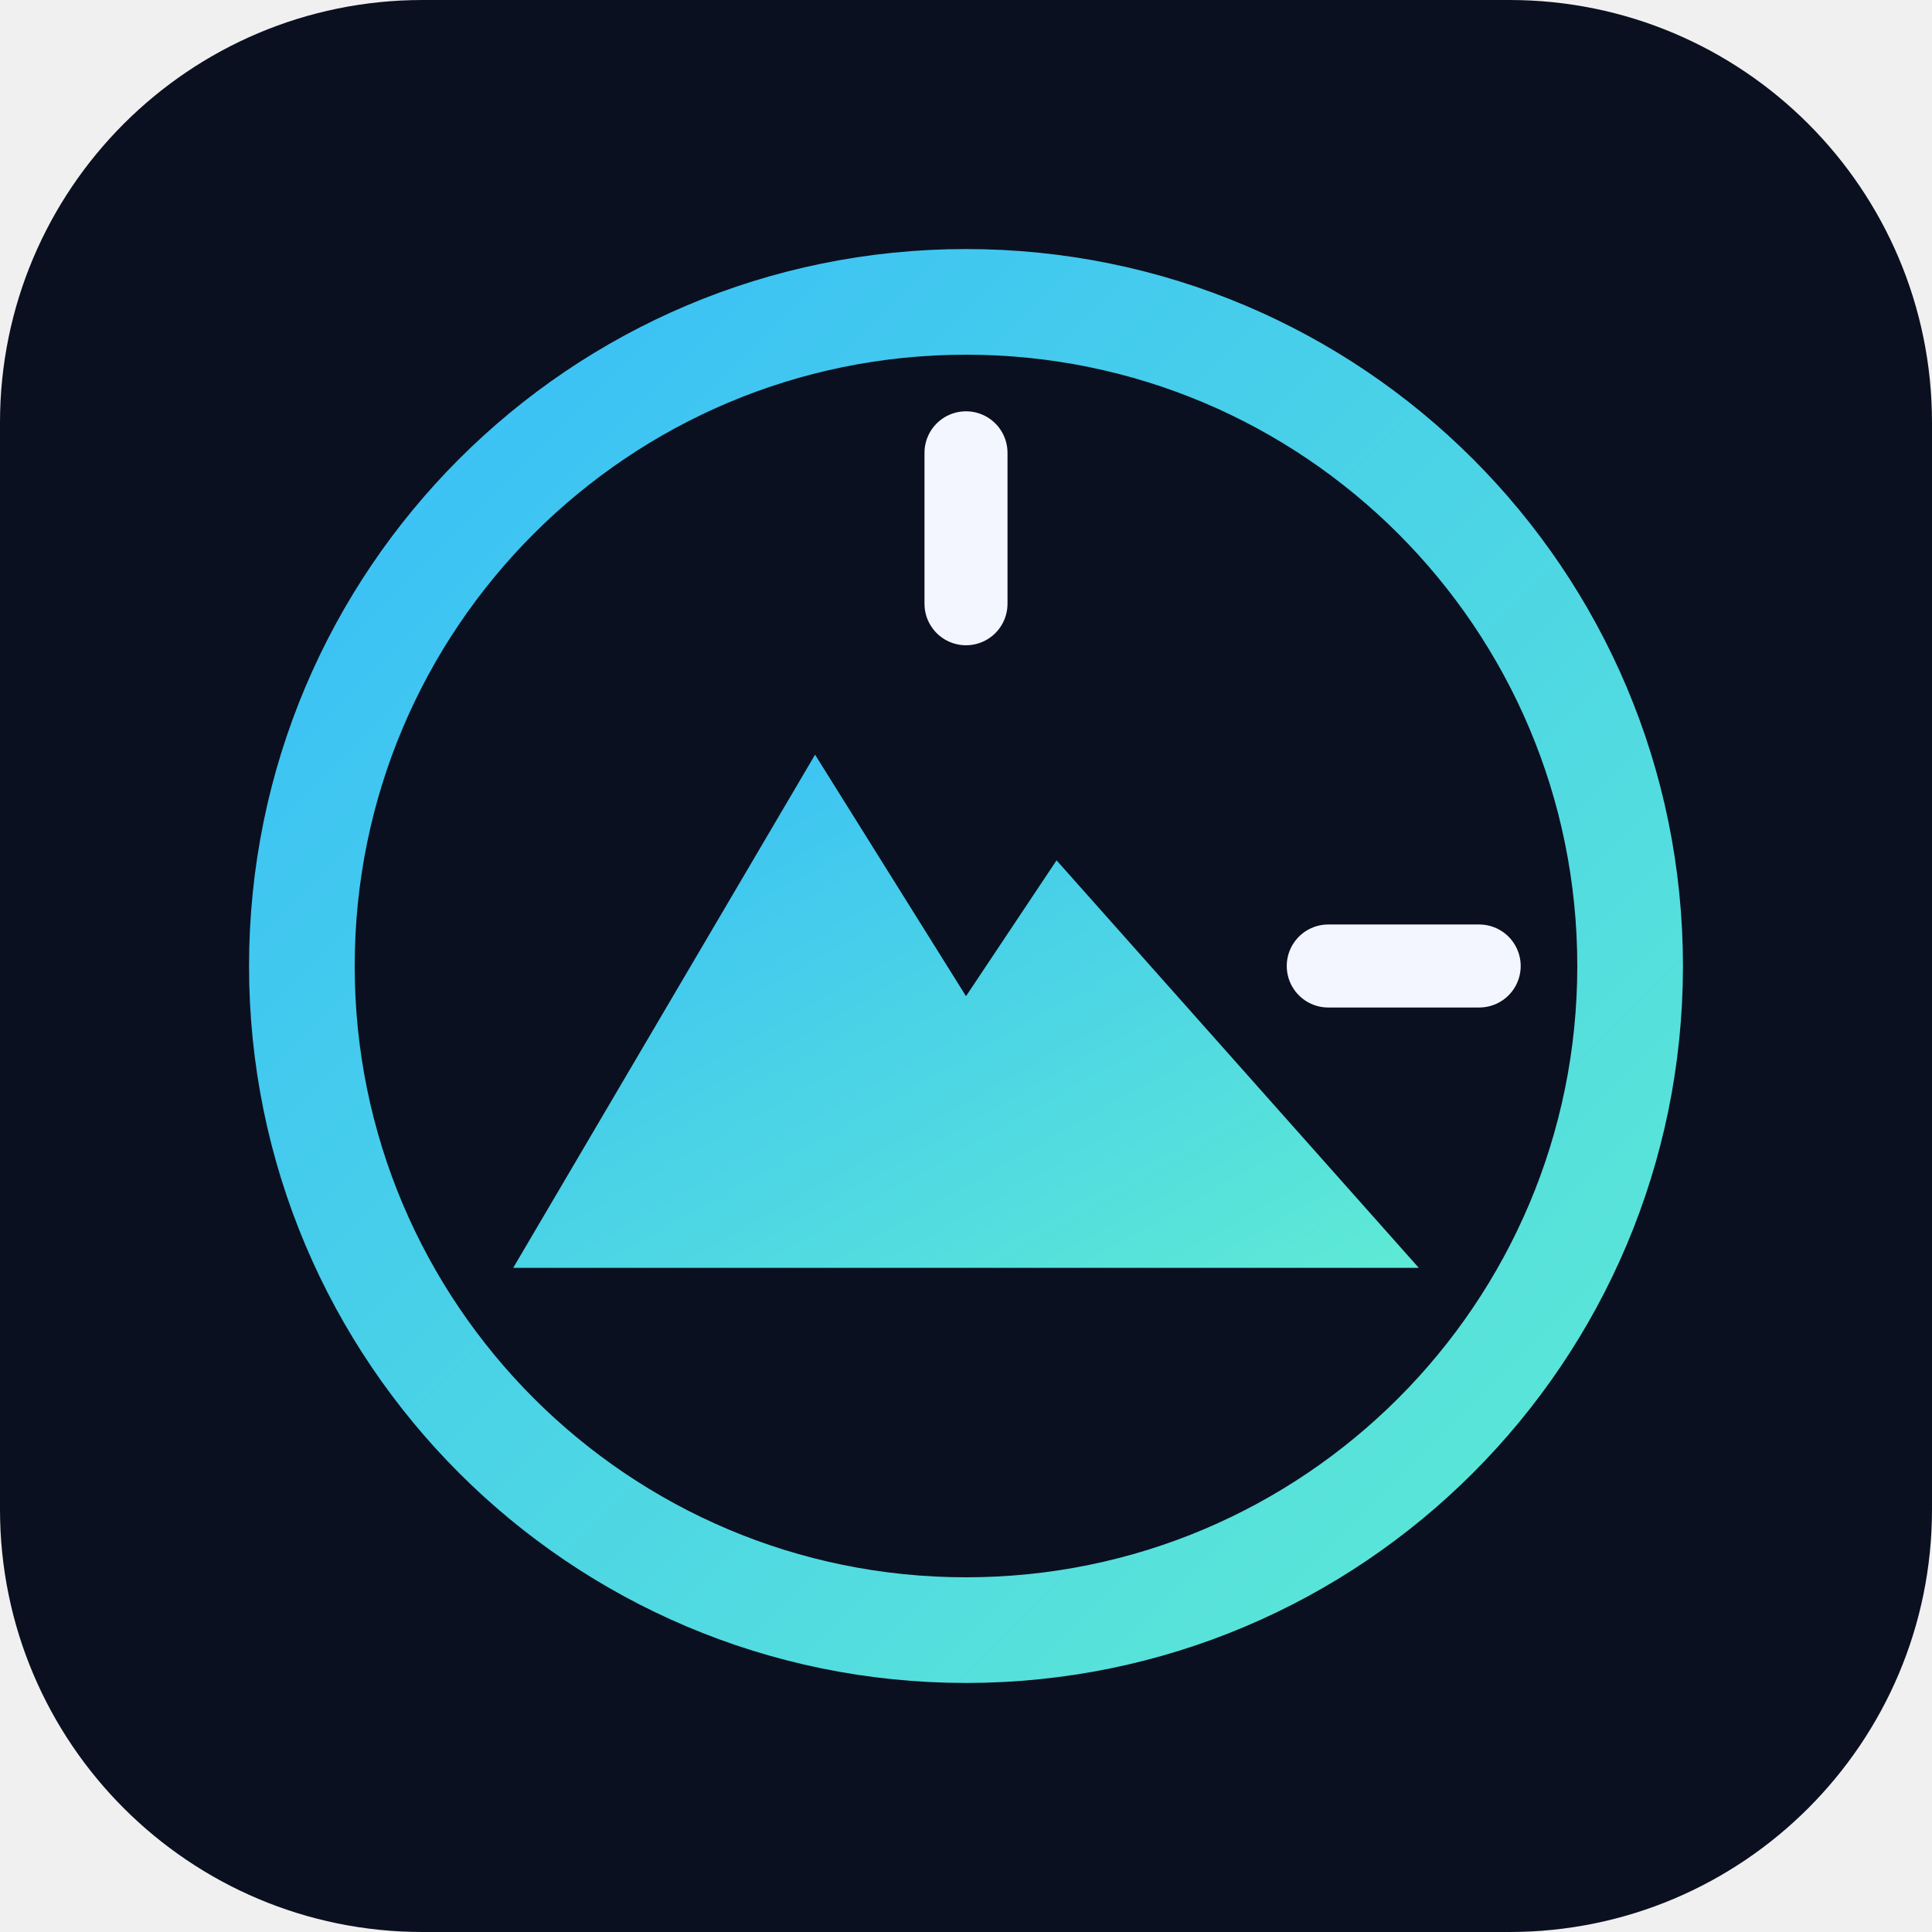
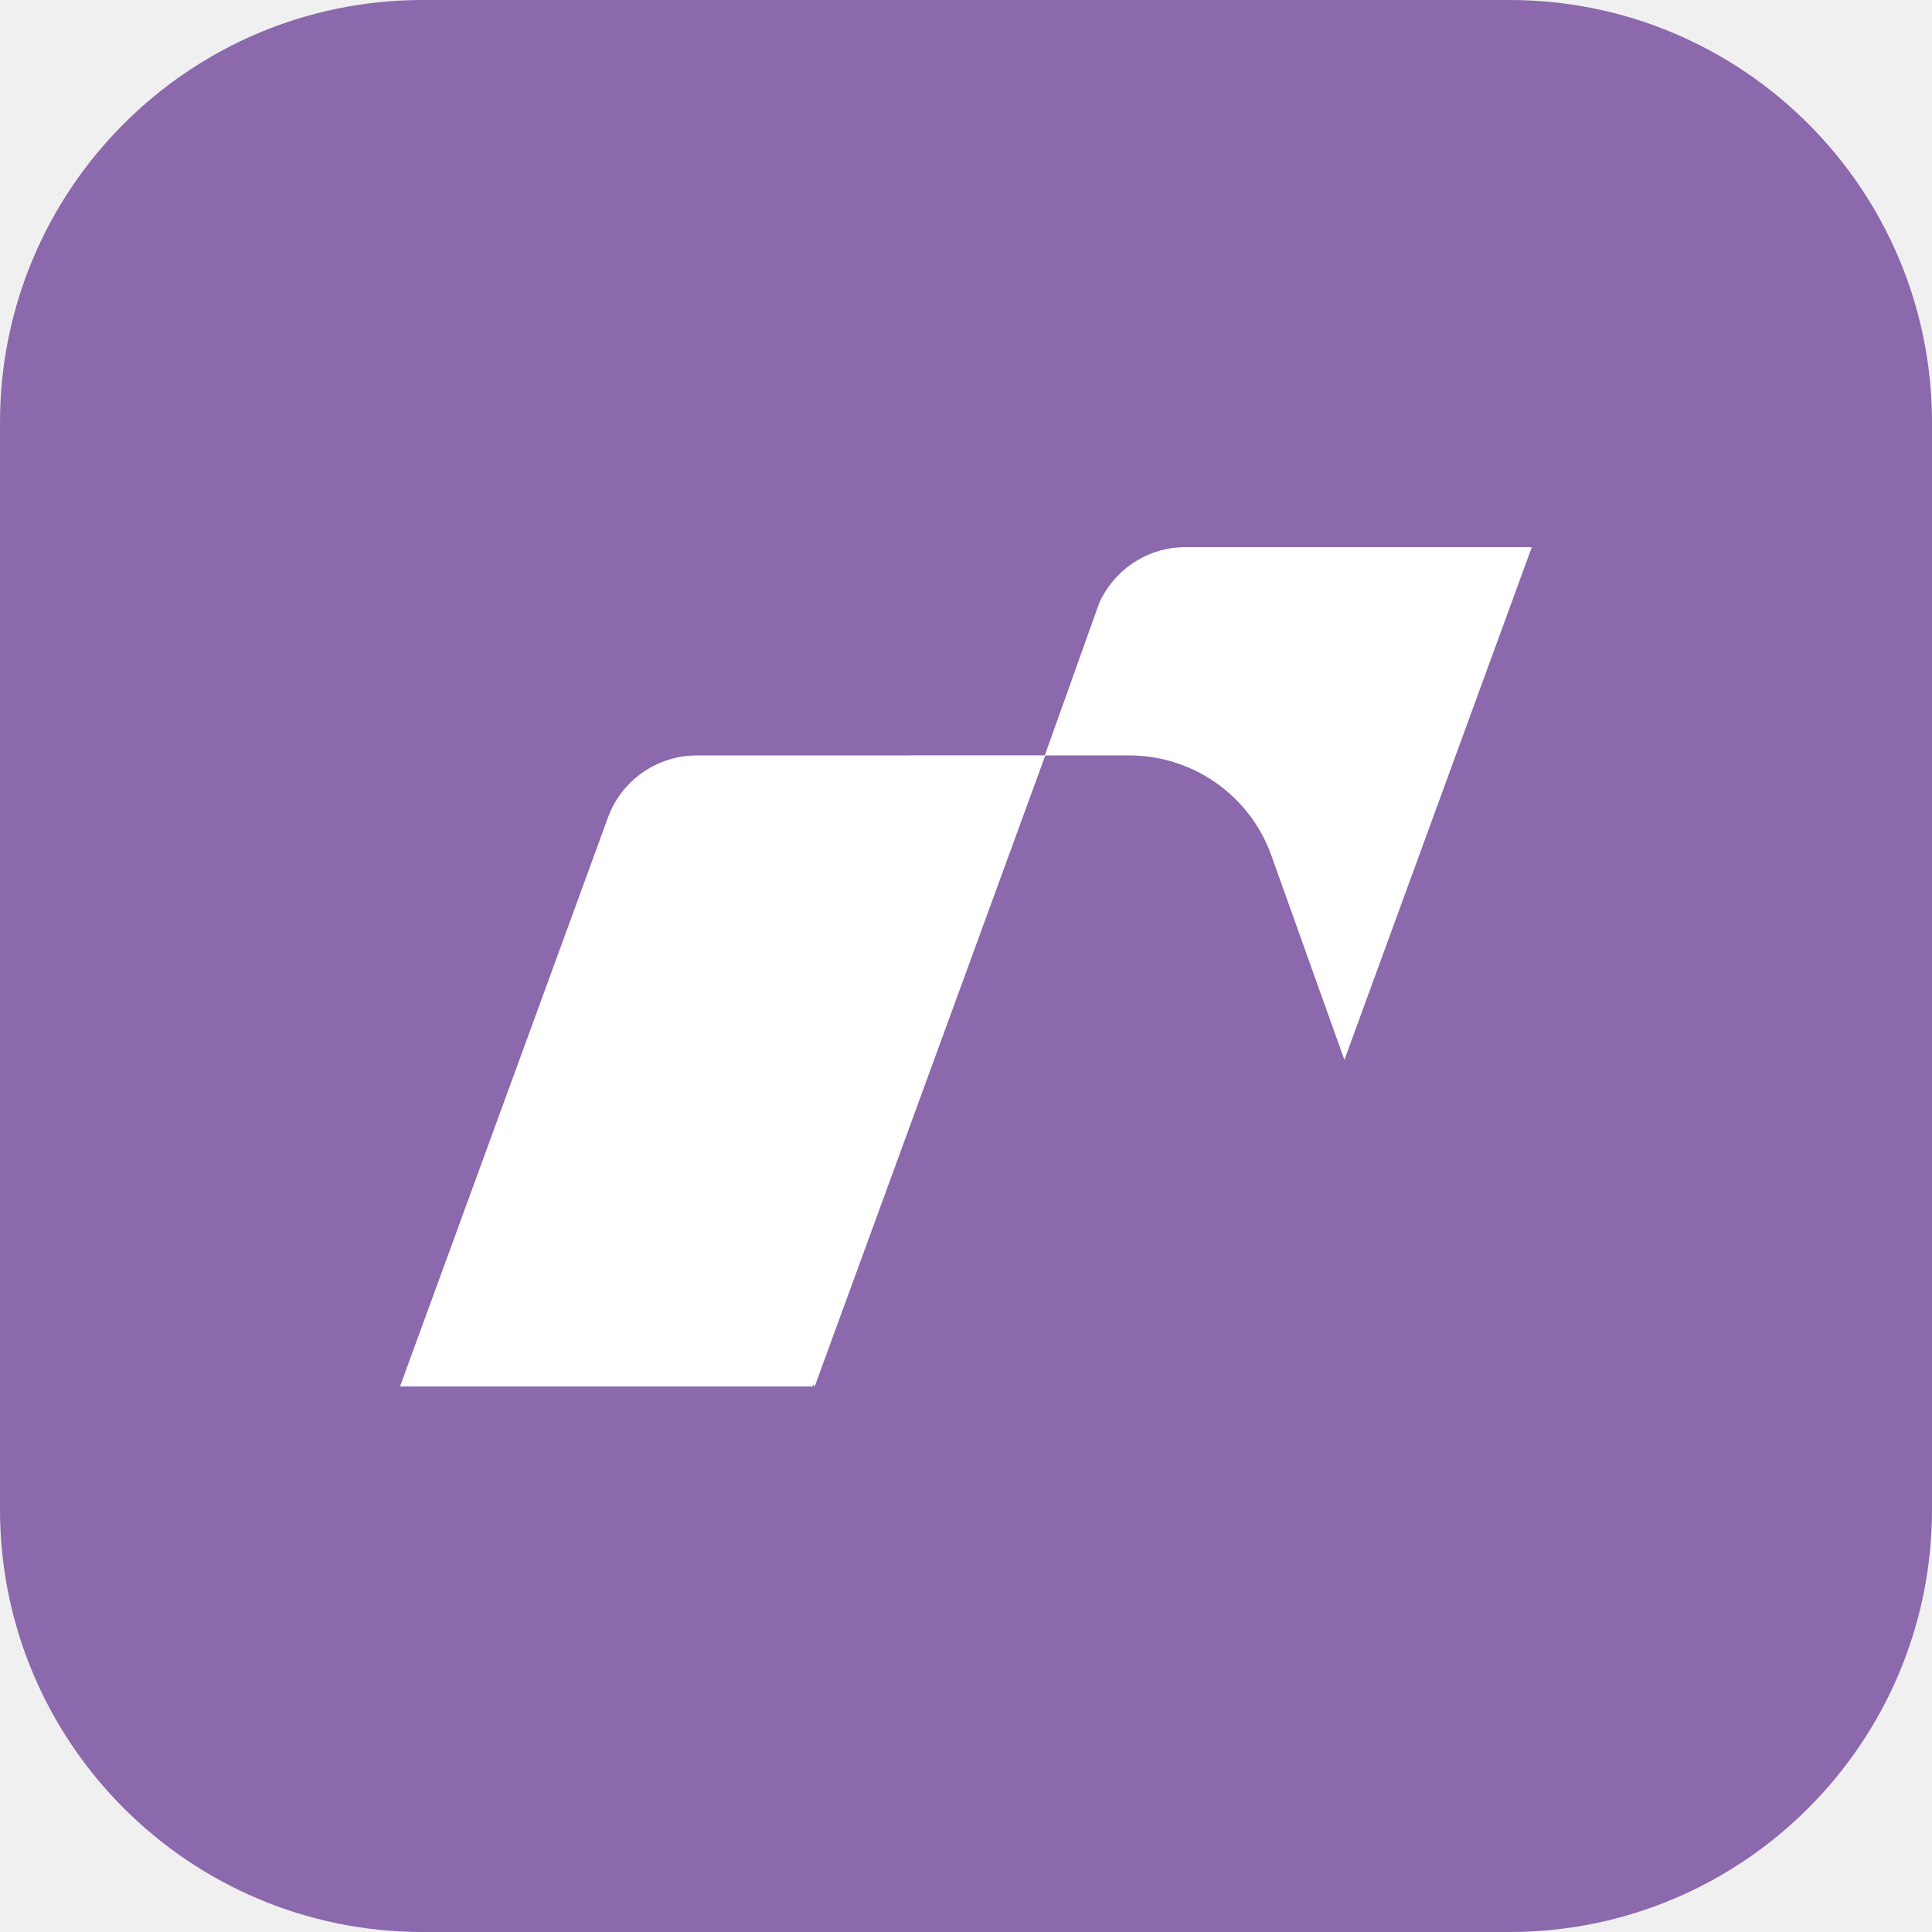
<svg xmlns="http://www.w3.org/2000/svg" viewBox="0 0 512 512">
-   <defs>
-     <linearGradient id="g" x1="0" y1="0" x2="1" y2="1">
-       <stop offset="0" stop-color="#38bdf8" />
-       <stop offset="1" stop-color="#5eead4" />
-     </linearGradient>
-   </defs>
-   <rect width="512" height="512" rx="112" fill="#0b1020" />
-   <circle cx="256" cy="256" r="176" fill="none" stroke="url(#g)" stroke-width="28" />
-   <path d="M136 336 L216 200 L256 264 L280 228 L376 336 Z" fill="url(#g)" />
-   <path d="M256 120 V160 M392 256 H352" stroke="#f3f6ff" stroke-width="22" stroke-linecap="round" />
+   <rect width="512" height="512" rx="112" fill="#8c68ac" />
+   <g fill="#ffffff" transform="translate(106 145) scale(2.373)">
+     <path d="m46.31,93.74c6.86-18.76,13.71-37.52,20.57-56.27,0,0,0,0,0,0-6.86,18.76-13.71,37.52-20.57,56.28Z" />
+     <path d="m56.94,23.26h-23.79c-4.44,0-8.41,2.78-9.93,6.95-1.08,2.97-2.17,5.94-3.25,8.9h0C13.31,57.32,6.66,75.53,0,93.74h46.09l.08-.23.14.23c6.86-18.76,13.71-37.52,20.57-56.28,1.73-4.74,3.46-9.47,5.19-14.21h-15.13Z" />
+     <path d="m81.44,23.26c7.13,0,13.49,4.48,15.88,11.19l8.15,22.81c6.98-19.09,13.95-38.18,20.93-57.26h-38.7c-4.17,0-7.9,2.47-9.61,6.23l-3.4,9.53-2.8,7.83h0s.12-.33.12-.33h9.43Z" />
+   </g>
</svg>
